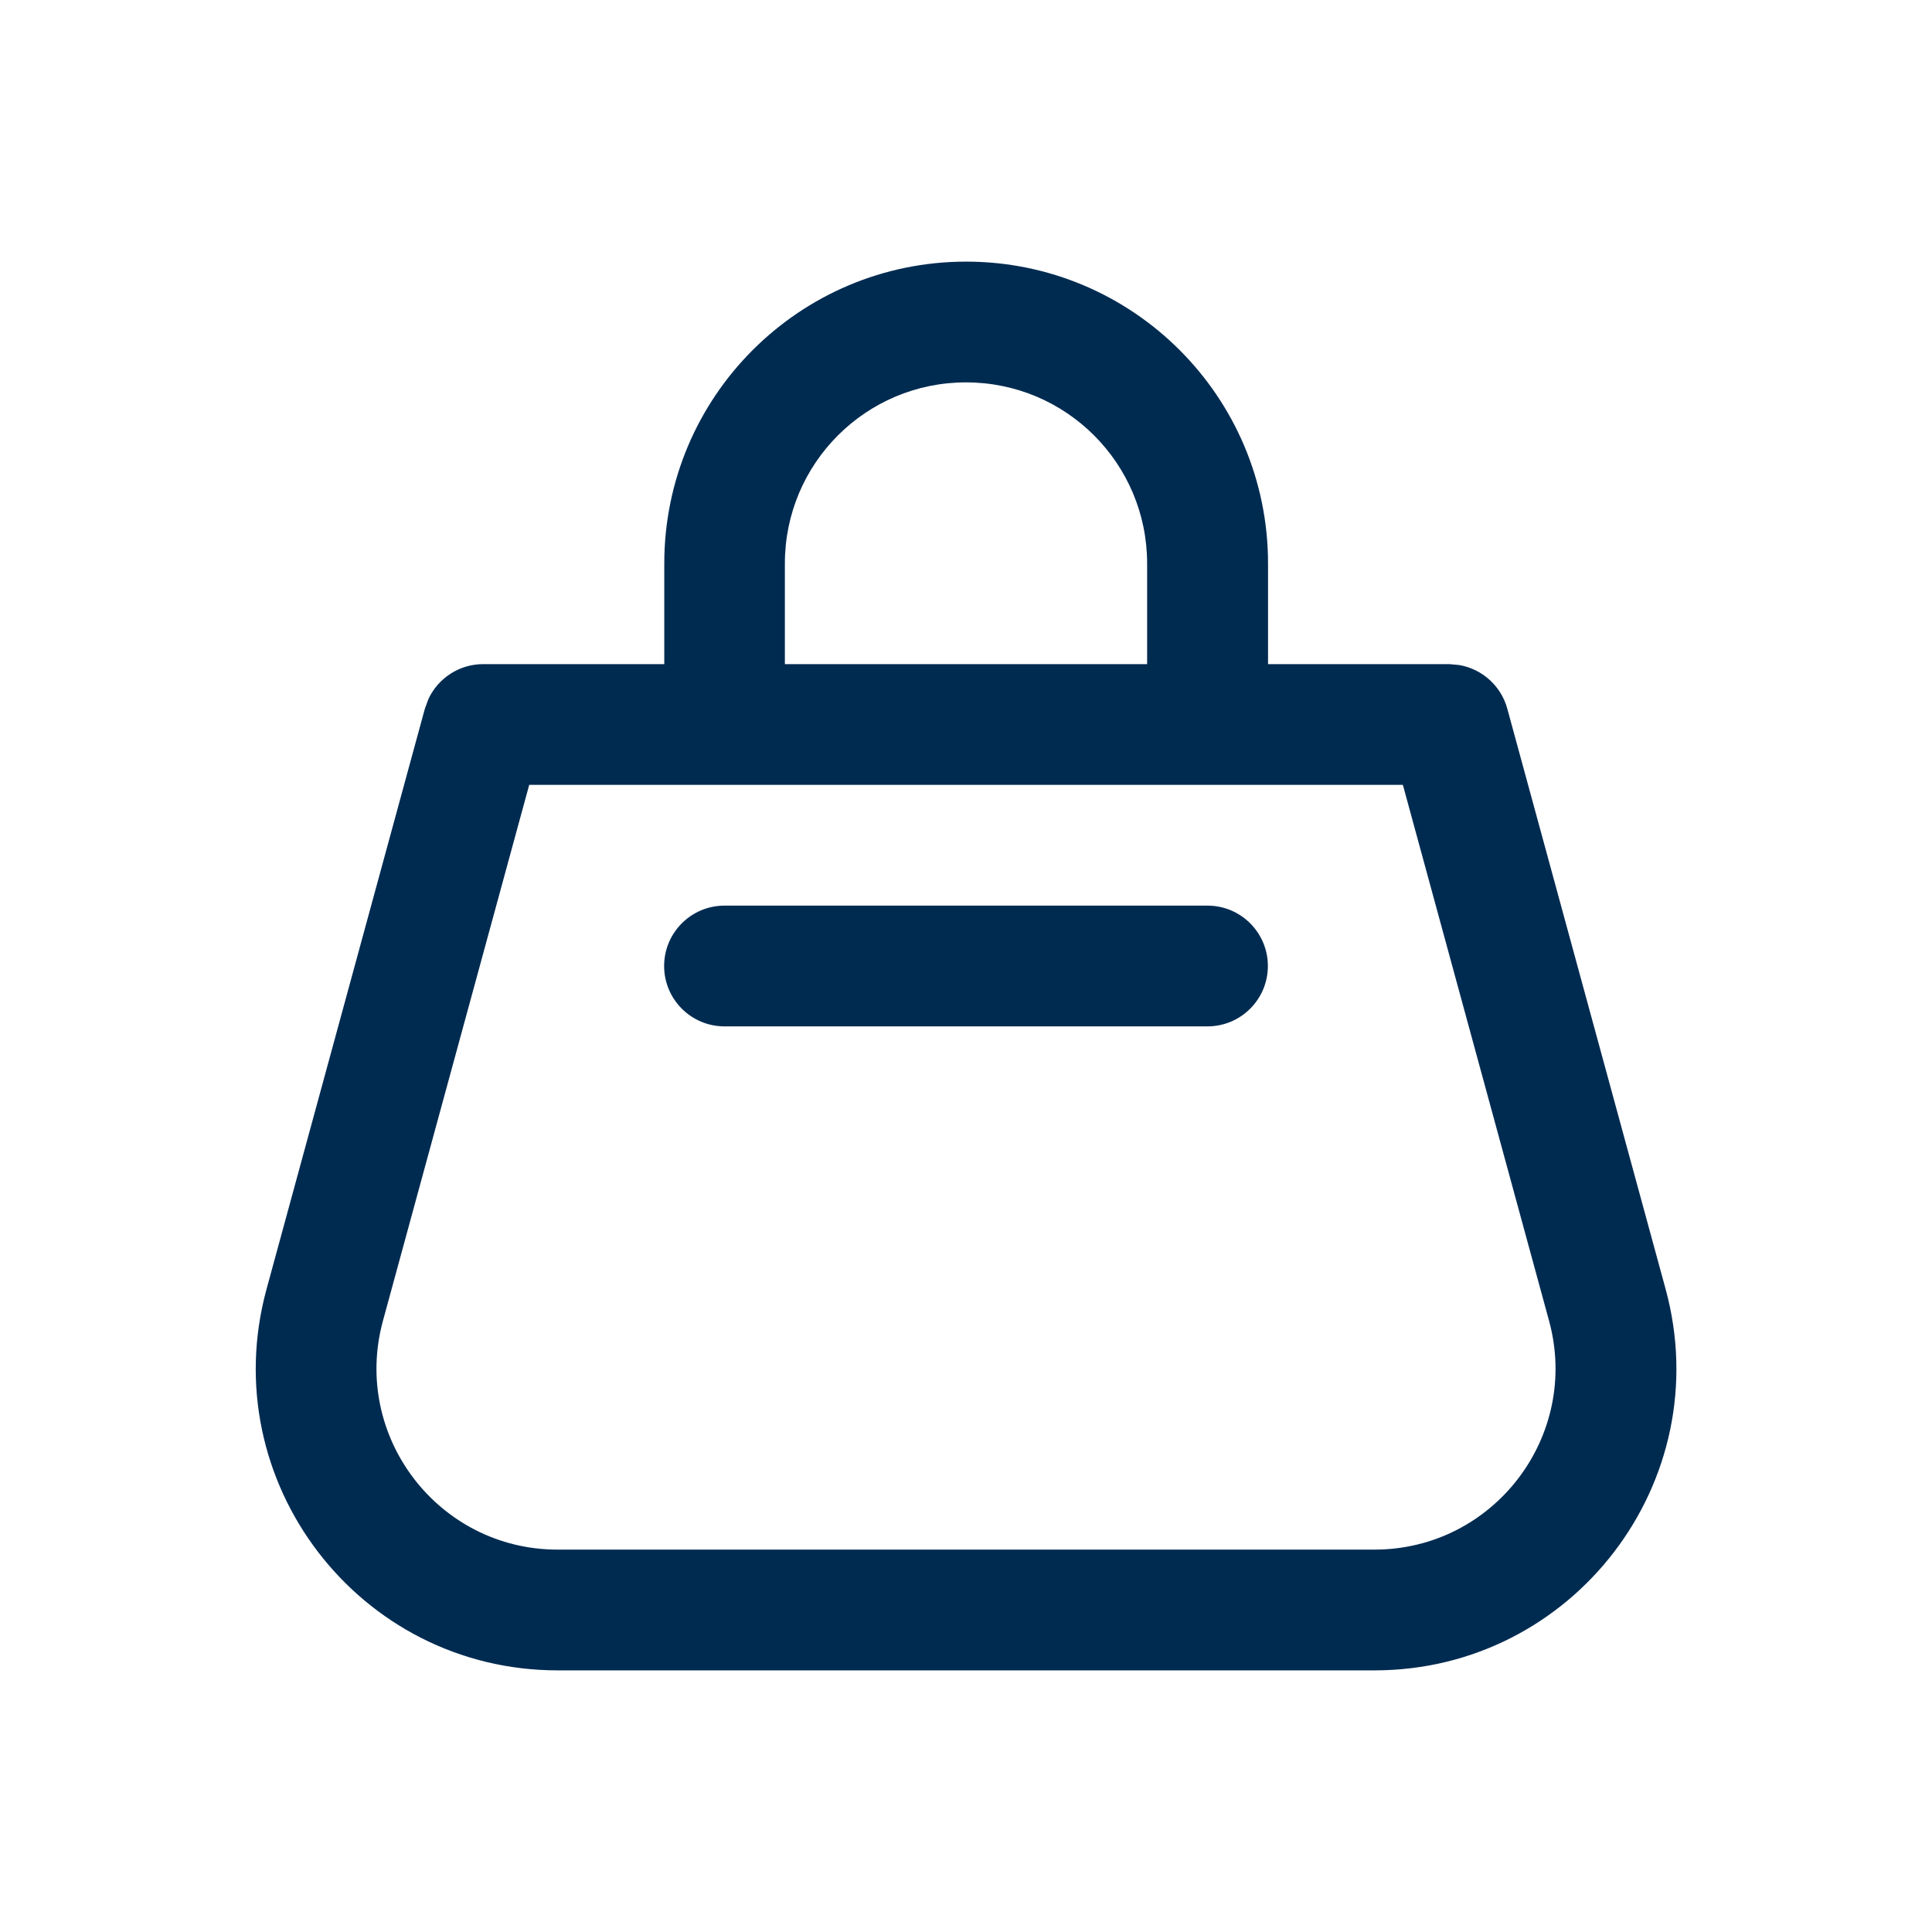
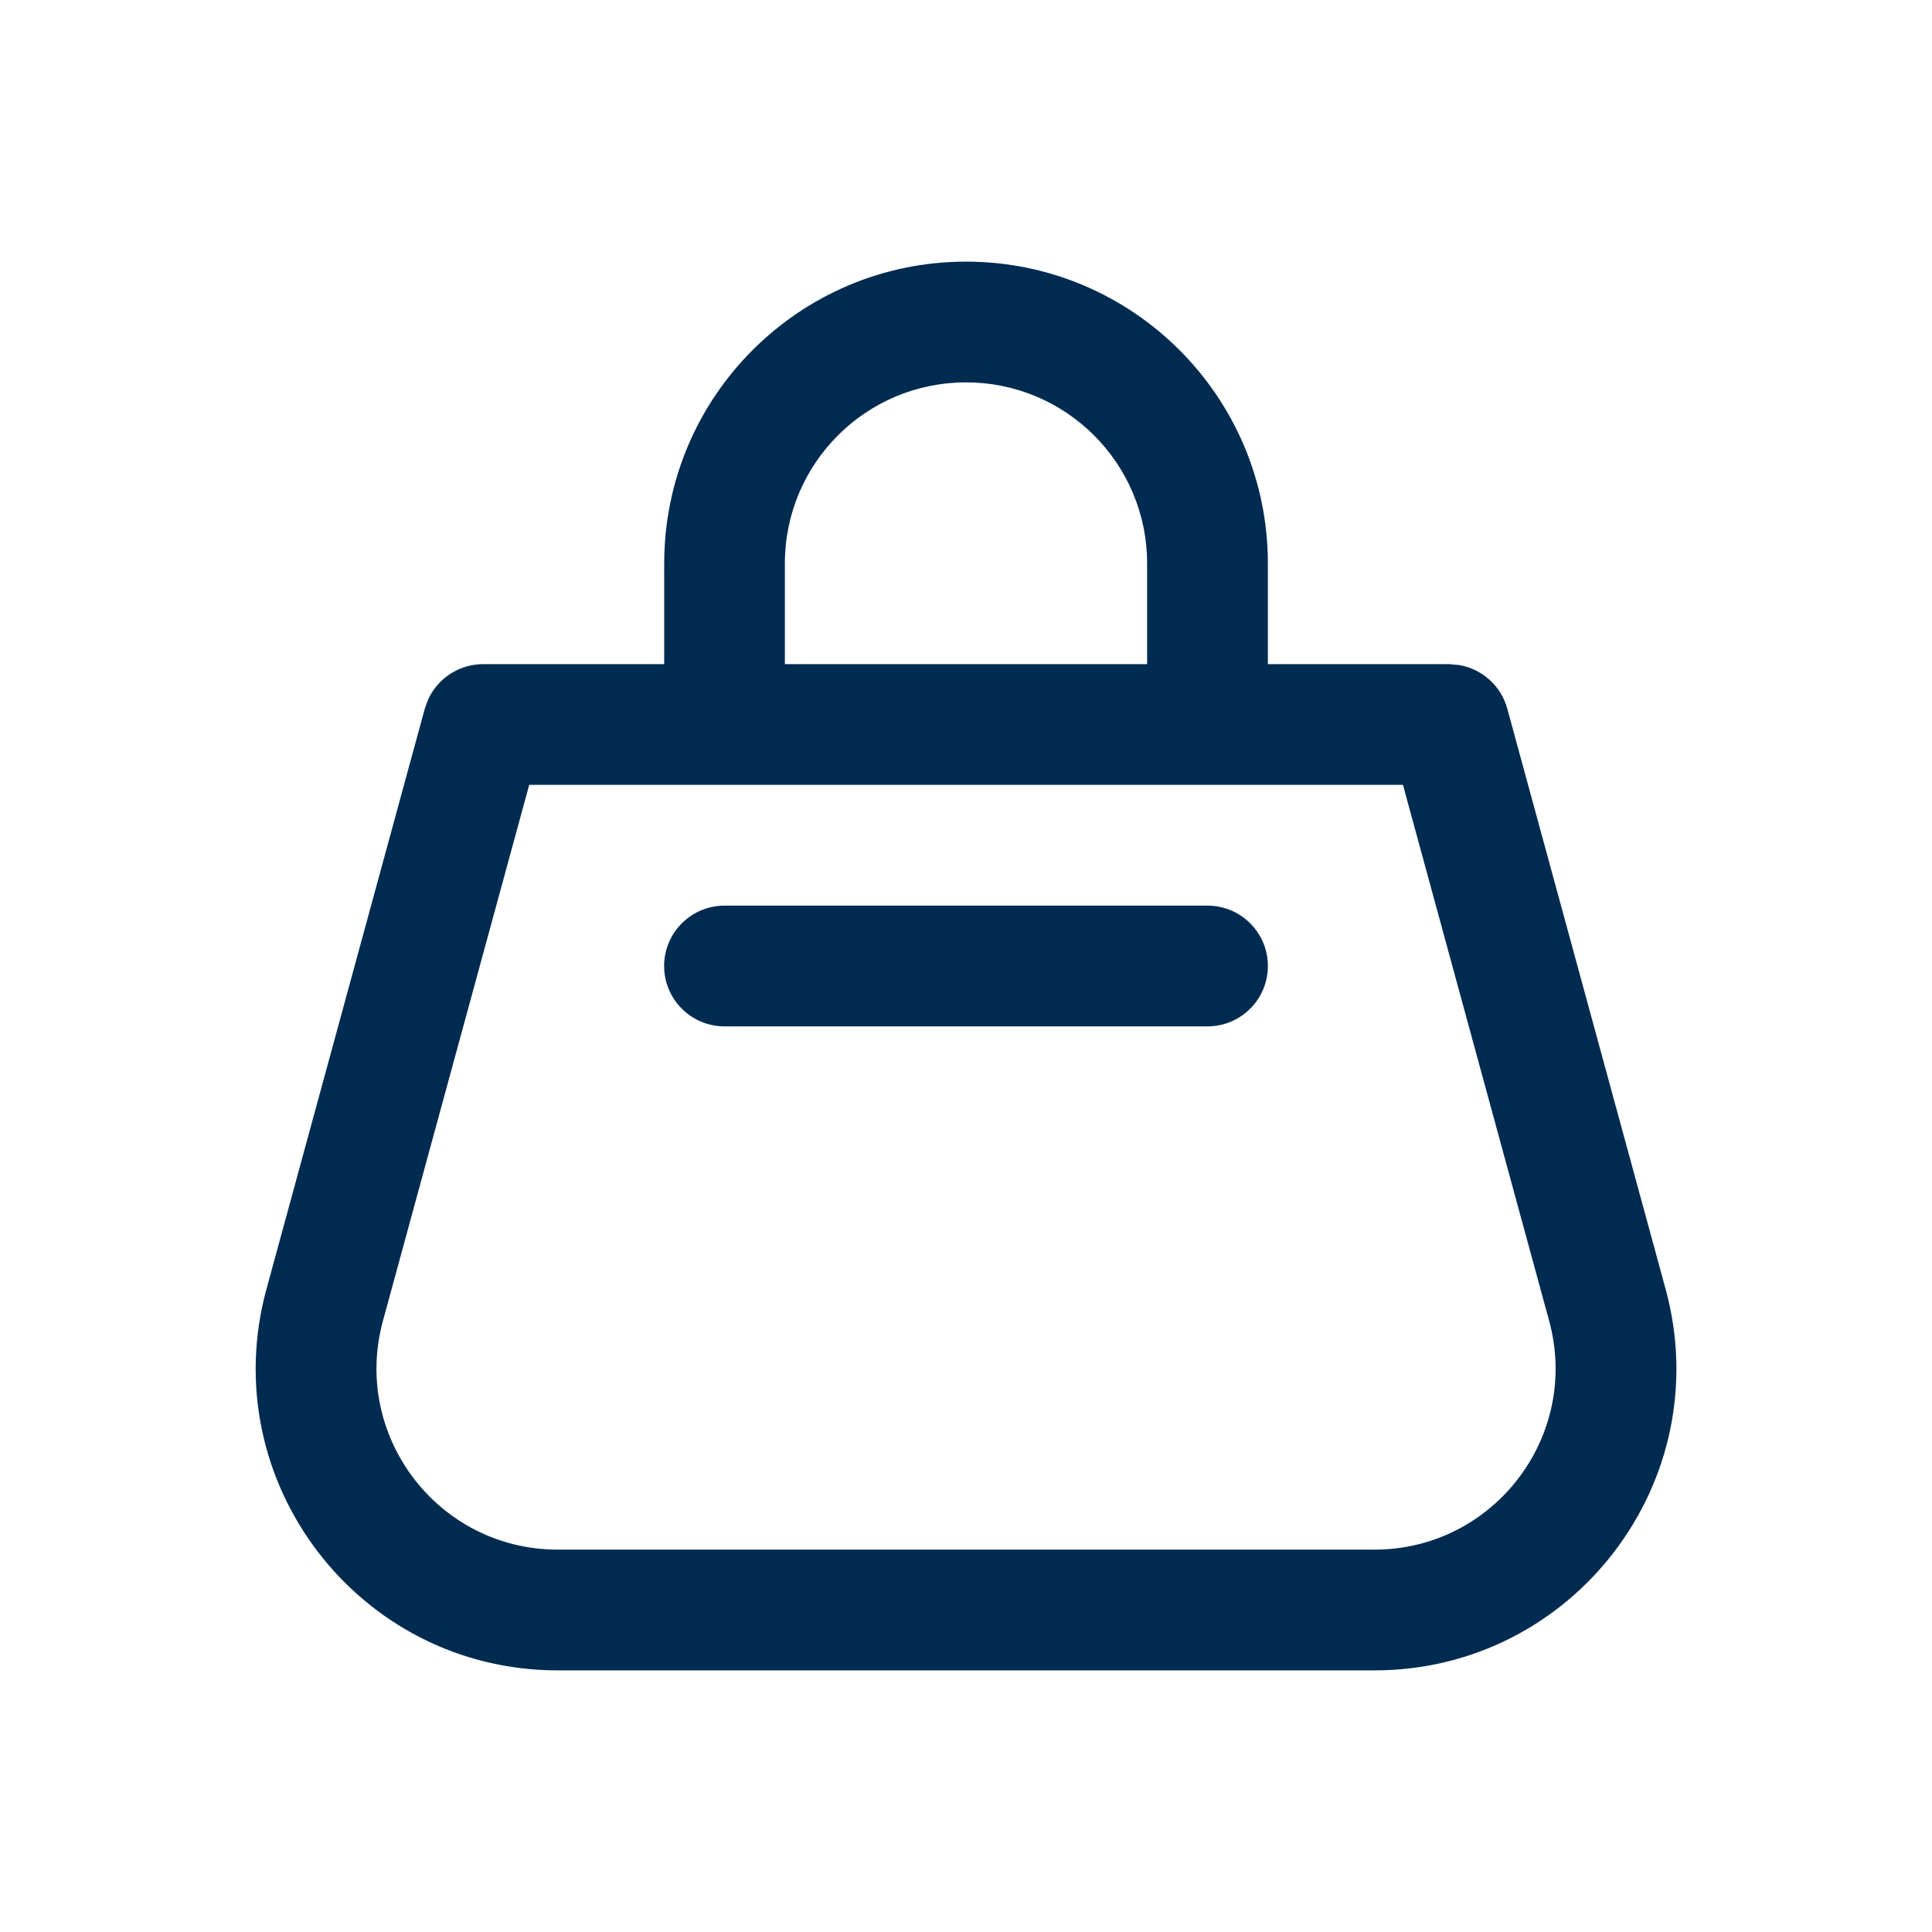
<svg xmlns="http://www.w3.org/2000/svg" width="24" height="24" viewBox="0 0 24 24" fill="none">
-   <path fill-rule="evenodd" clip-rule="evenodd" d="M18.125,8.261c0.284,0.048 0.521,0.257 0.599,0.542l1.967,7.211c0.65,2.385 -1.146,4.736 -3.618,4.736h-10.144c-2.473,0 -4.268,-2.351 -3.618,-4.736l1.967,-7.211l0.043,-0.117c0.121,-0.262 0.385,-0.436 0.681,-0.436h2.25v-1.25c0,-2.071 1.679,-3.75 3.75,-3.75c2.071,0 3.75,1.679 3.75,3.75v1.25h2.25zM12,4.75c-1.243,0 -2.25,1.007 -2.25,2.25v1.25h4.5v-1.25c0,-1.243 -1.007,-2.25 -2.25,-2.25zM4.757,16.408c-0.39,1.431 0.687,2.842 2.171,2.842h10.144c1.484,0 2.561,-1.411 2.171,-2.842l-1.816,-6.658h-10.853zM15,12.75h-6c-0.414,0 -0.75,-0.336 -0.75,-0.75c0,-0.414 0.336,-0.75 0.75,-0.75h6c0.414,0 0.75,0.336 0.75,0.75c0,0.414 -0.336,0.75 -0.75,0.75z" fill="#002B51" />
+   <path d="M12,3.25c2.071,0 3.75,1.679 3.75,3.75v1.25h2.25l0.125,0.011c0.284,0.048 0.521,0.257 0.599,0.542l1.967,7.211c0.65,2.385 -1.146,4.736 -3.618,4.736h-10.145c-2.472,-0 -4.268,-2.351 -3.618,-4.736l1.967,-7.211l0.043,-0.117c0.121,-0.262 0.385,-0.435 0.681,-0.436h2.25v-1.25c0,-2.071 1.679,-3.75 3.75,-3.75zM4.757,16.408c-0.39,1.431 0.687,2.842 2.171,2.842h10.145c1.484,0 2.561,-1.411 2.171,-2.842l-1.816,-6.658h-10.854zM15,11.25c0.414,0 0.75,0.336 0.75,0.75c0,0.414 -0.336,0.75 -0.75,0.75h-6c-0.414,0 -0.75,-0.336 -0.75,-0.75c0,-0.414 0.336,-0.75 0.75,-0.75zM12,4.75c-1.243,0 -2.25,1.007 -2.25,2.25v1.25h4.5v-1.25c0,-1.243 -1.007,-2.25 -2.25,-2.25z" fill="#002B51" />
</svg>
